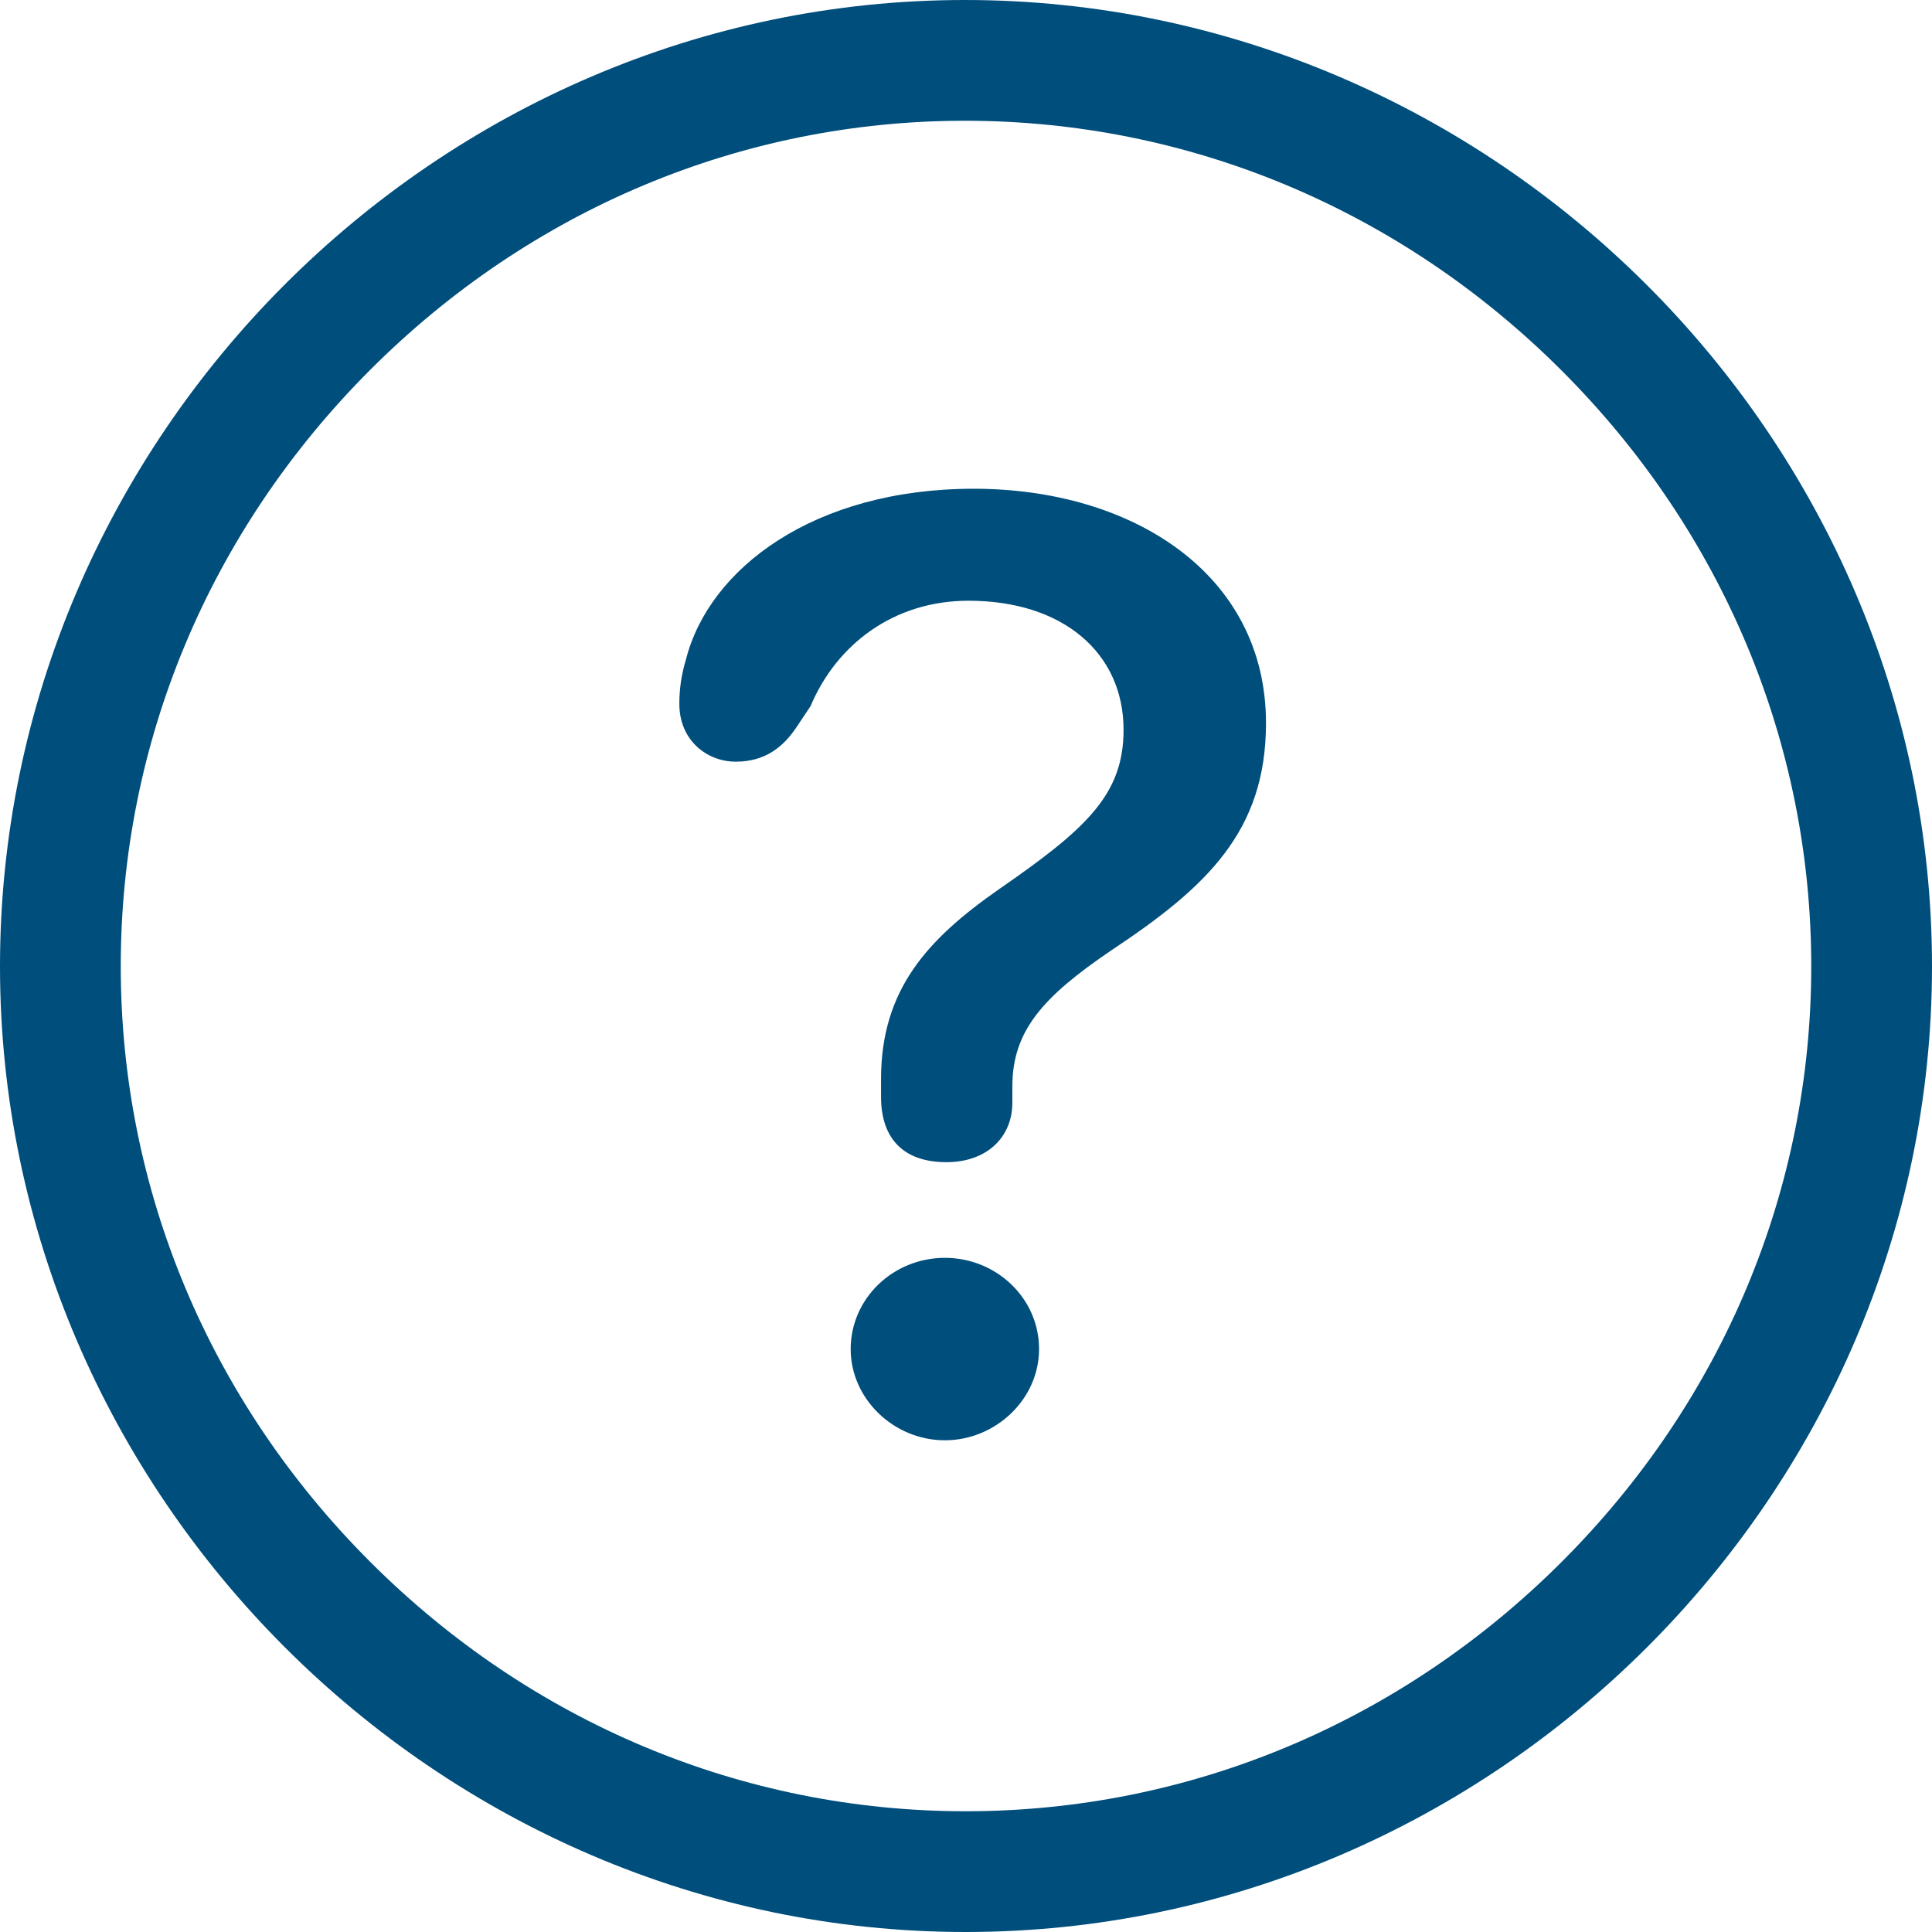
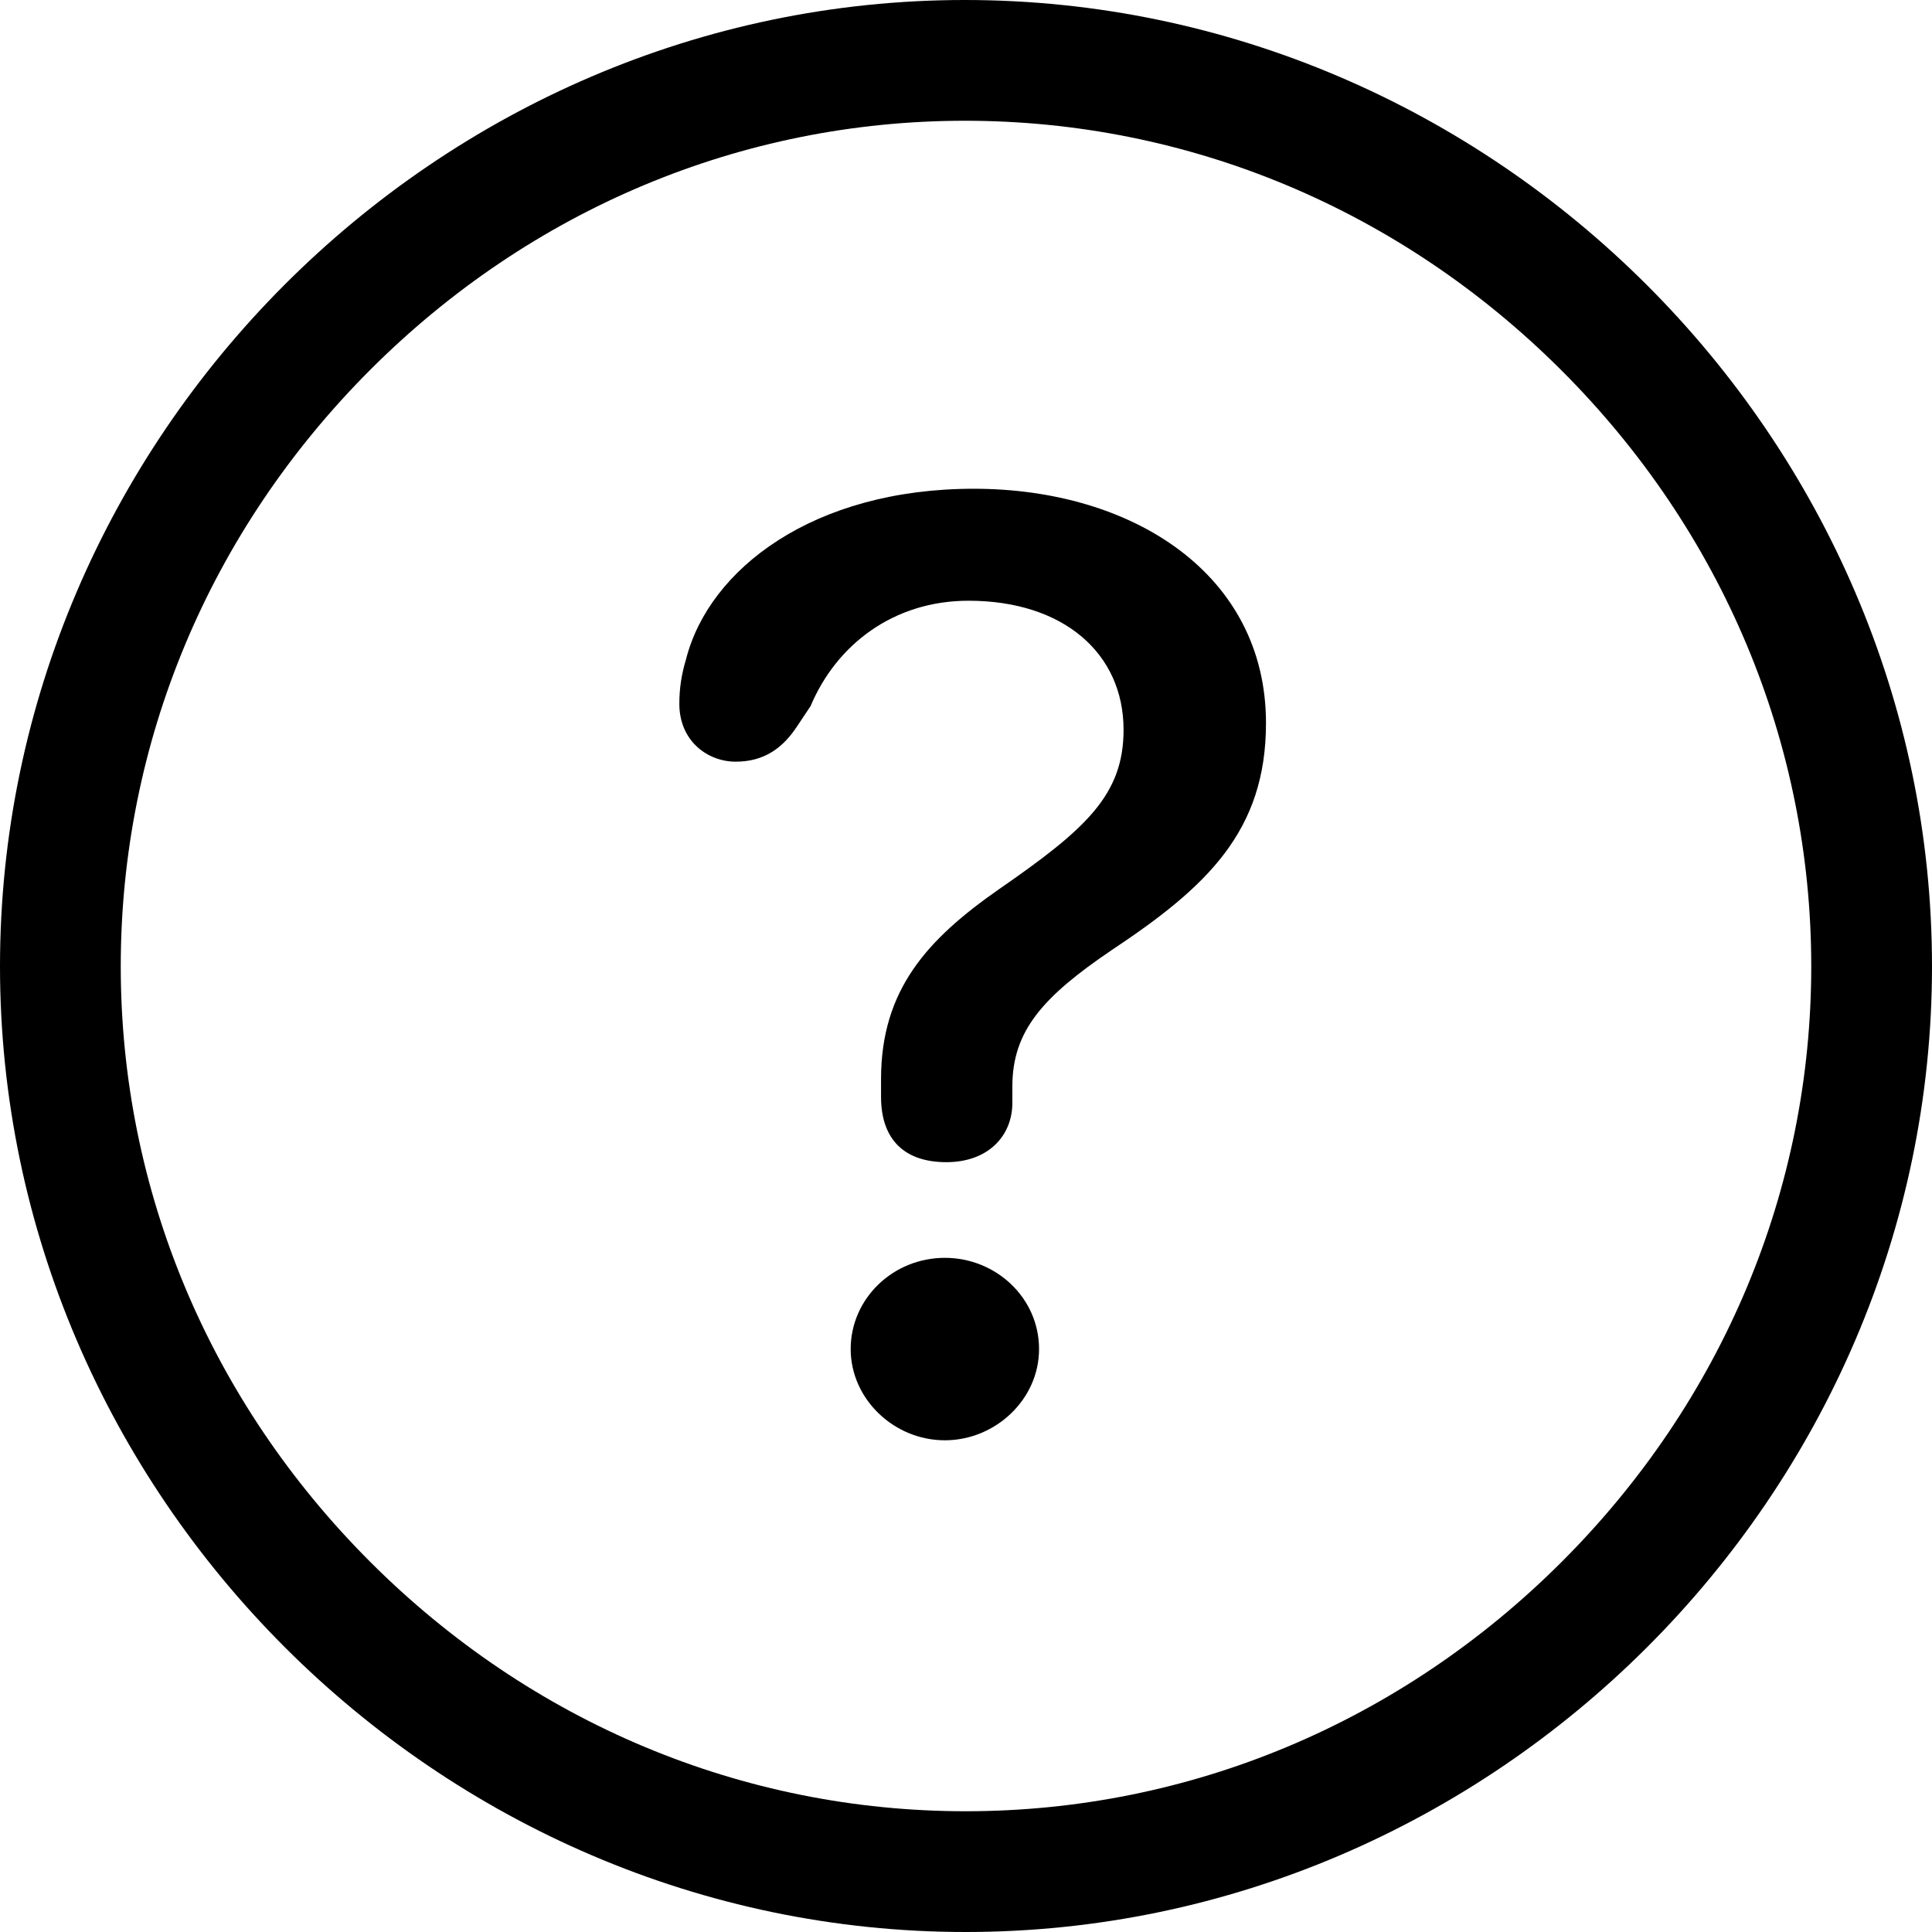
<svg xmlns="http://www.w3.org/2000/svg" version="1.1" id="Layer_1" x="0px" y="0px" viewBox="0 0 128 128" style="enable-background:new 0 0 128 128;" xml:space="preserve">
-   <path style="fill:#004E7C;" d="M63.975,128C99.01,128,128,99.01,128,64.025C128,28.99,98.961,0,63.926,0C28.941,0,0,28.99,0,64.025  C0,99.01,28.99,128,63.975,128z M63.976,120c-14.784,0-28.794-5.869-39.451-16.525C13.869,92.818,8,78.808,8,64.024  c0-14.81,5.862-28.837,16.505-39.498C35.146,13.869,49.146,8,63.926,8c14.812,0,28.847,5.872,39.521,16.534  C114.121,35.197,120,49.222,120,64.024c0,14.785-5.87,28.795-16.529,39.449C92.808,114.131,78.781,120,63.976,120z" />
-   <path style="fill:#004E7C;" d="M62.698,76.997c2.752,0,4.373-1.72,4.373-3.931c0-0.344,0-0.737,0-1.081  c0-3.685,2.015-5.945,6.584-9.041c6.289-4.177,10.22-7.862,10.22-15.036c0-9.876-8.844-15.527-19.36-15.527  c-10.614,0-17.542,5.307-19.065,11.301c-0.295,0.983-0.442,1.916-0.442,2.948c0,2.457,1.867,3.833,3.734,3.833  c1.916,0,3.145-0.934,4.078-2.359l0.884-1.327c1.72-4.078,5.503-6.977,10.466-6.977c6.289,0,10.269,3.489,10.269,8.55  c0,4.324-2.506,6.584-8.255,10.564c-4.717,3.292-7.813,6.633-7.813,12.579c0,0.393,0,0.786,0,1.179  C58.374,75.523,59.946,76.997,62.698,76.997z" />
-   <path style="fill:#004E7C;" d="M62.6,95.423c3.341,0,6.24-2.703,6.24-6.044c0-3.39-2.85-6.044-6.24-6.044  c-3.44,0-6.24,2.703-6.24,6.044C56.359,92.671,59.209,95.423,62.6,95.423z" />
+   <path d="M63.975,128C99.01,128,128,99.01,128,64.025C128,28.99,98.961,0,63.926,0C28.941,0,0,28.99,0,64.025  C0,99.01,28.99,128,63.975,128z M63.976,120c-14.784,0-28.794-5.869-39.451-16.525C13.869,92.818,8,78.808,8,64.024  c0-14.81,5.862-28.837,16.505-39.498C35.146,13.869,49.146,8,63.926,8c14.812,0,28.847,5.872,39.521,16.534  C114.121,35.197,120,49.222,120,64.024c0,14.785-5.87,28.795-16.529,39.449C92.808,114.131,78.781,120,63.976,120z" />
+   <path d="M62.698,76.997c2.752,0,4.373-1.72,4.373-3.931c0-0.344,0-0.737,0-1.081c0-3.685,2.015-5.945,6.584-9.041  c6.289-4.177,10.22-7.862,10.22-15.036c0-9.876-8.844-15.527-19.36-15.527c-10.614,0-17.542,5.307-19.065,11.301  c-0.295,0.983-0.442,1.916-0.442,2.948c0,2.457,1.867,3.833,3.734,3.833c1.916,0,3.145-0.934,4.078-2.359l0.884-1.327  c1.72-4.078,5.503-6.977,10.466-6.977c6.289,0,10.269,3.489,10.269,8.55c0,4.324-2.506,6.584-8.255,10.564  c-4.717,3.292-7.813,6.633-7.813,12.579c0,0.393,0,0.786,0,1.179C58.374,75.523,59.946,76.997,62.698,76.997z" />
+   <path d="M62.6,95.423c3.341,0,6.24-2.703,6.24-6.044c0-3.39-2.85-6.044-6.24-6.044c-3.44,0-6.24,2.703-6.24,6.044  C56.359,92.671,59.209,95.423,62.6,95.423z" />
</svg>
